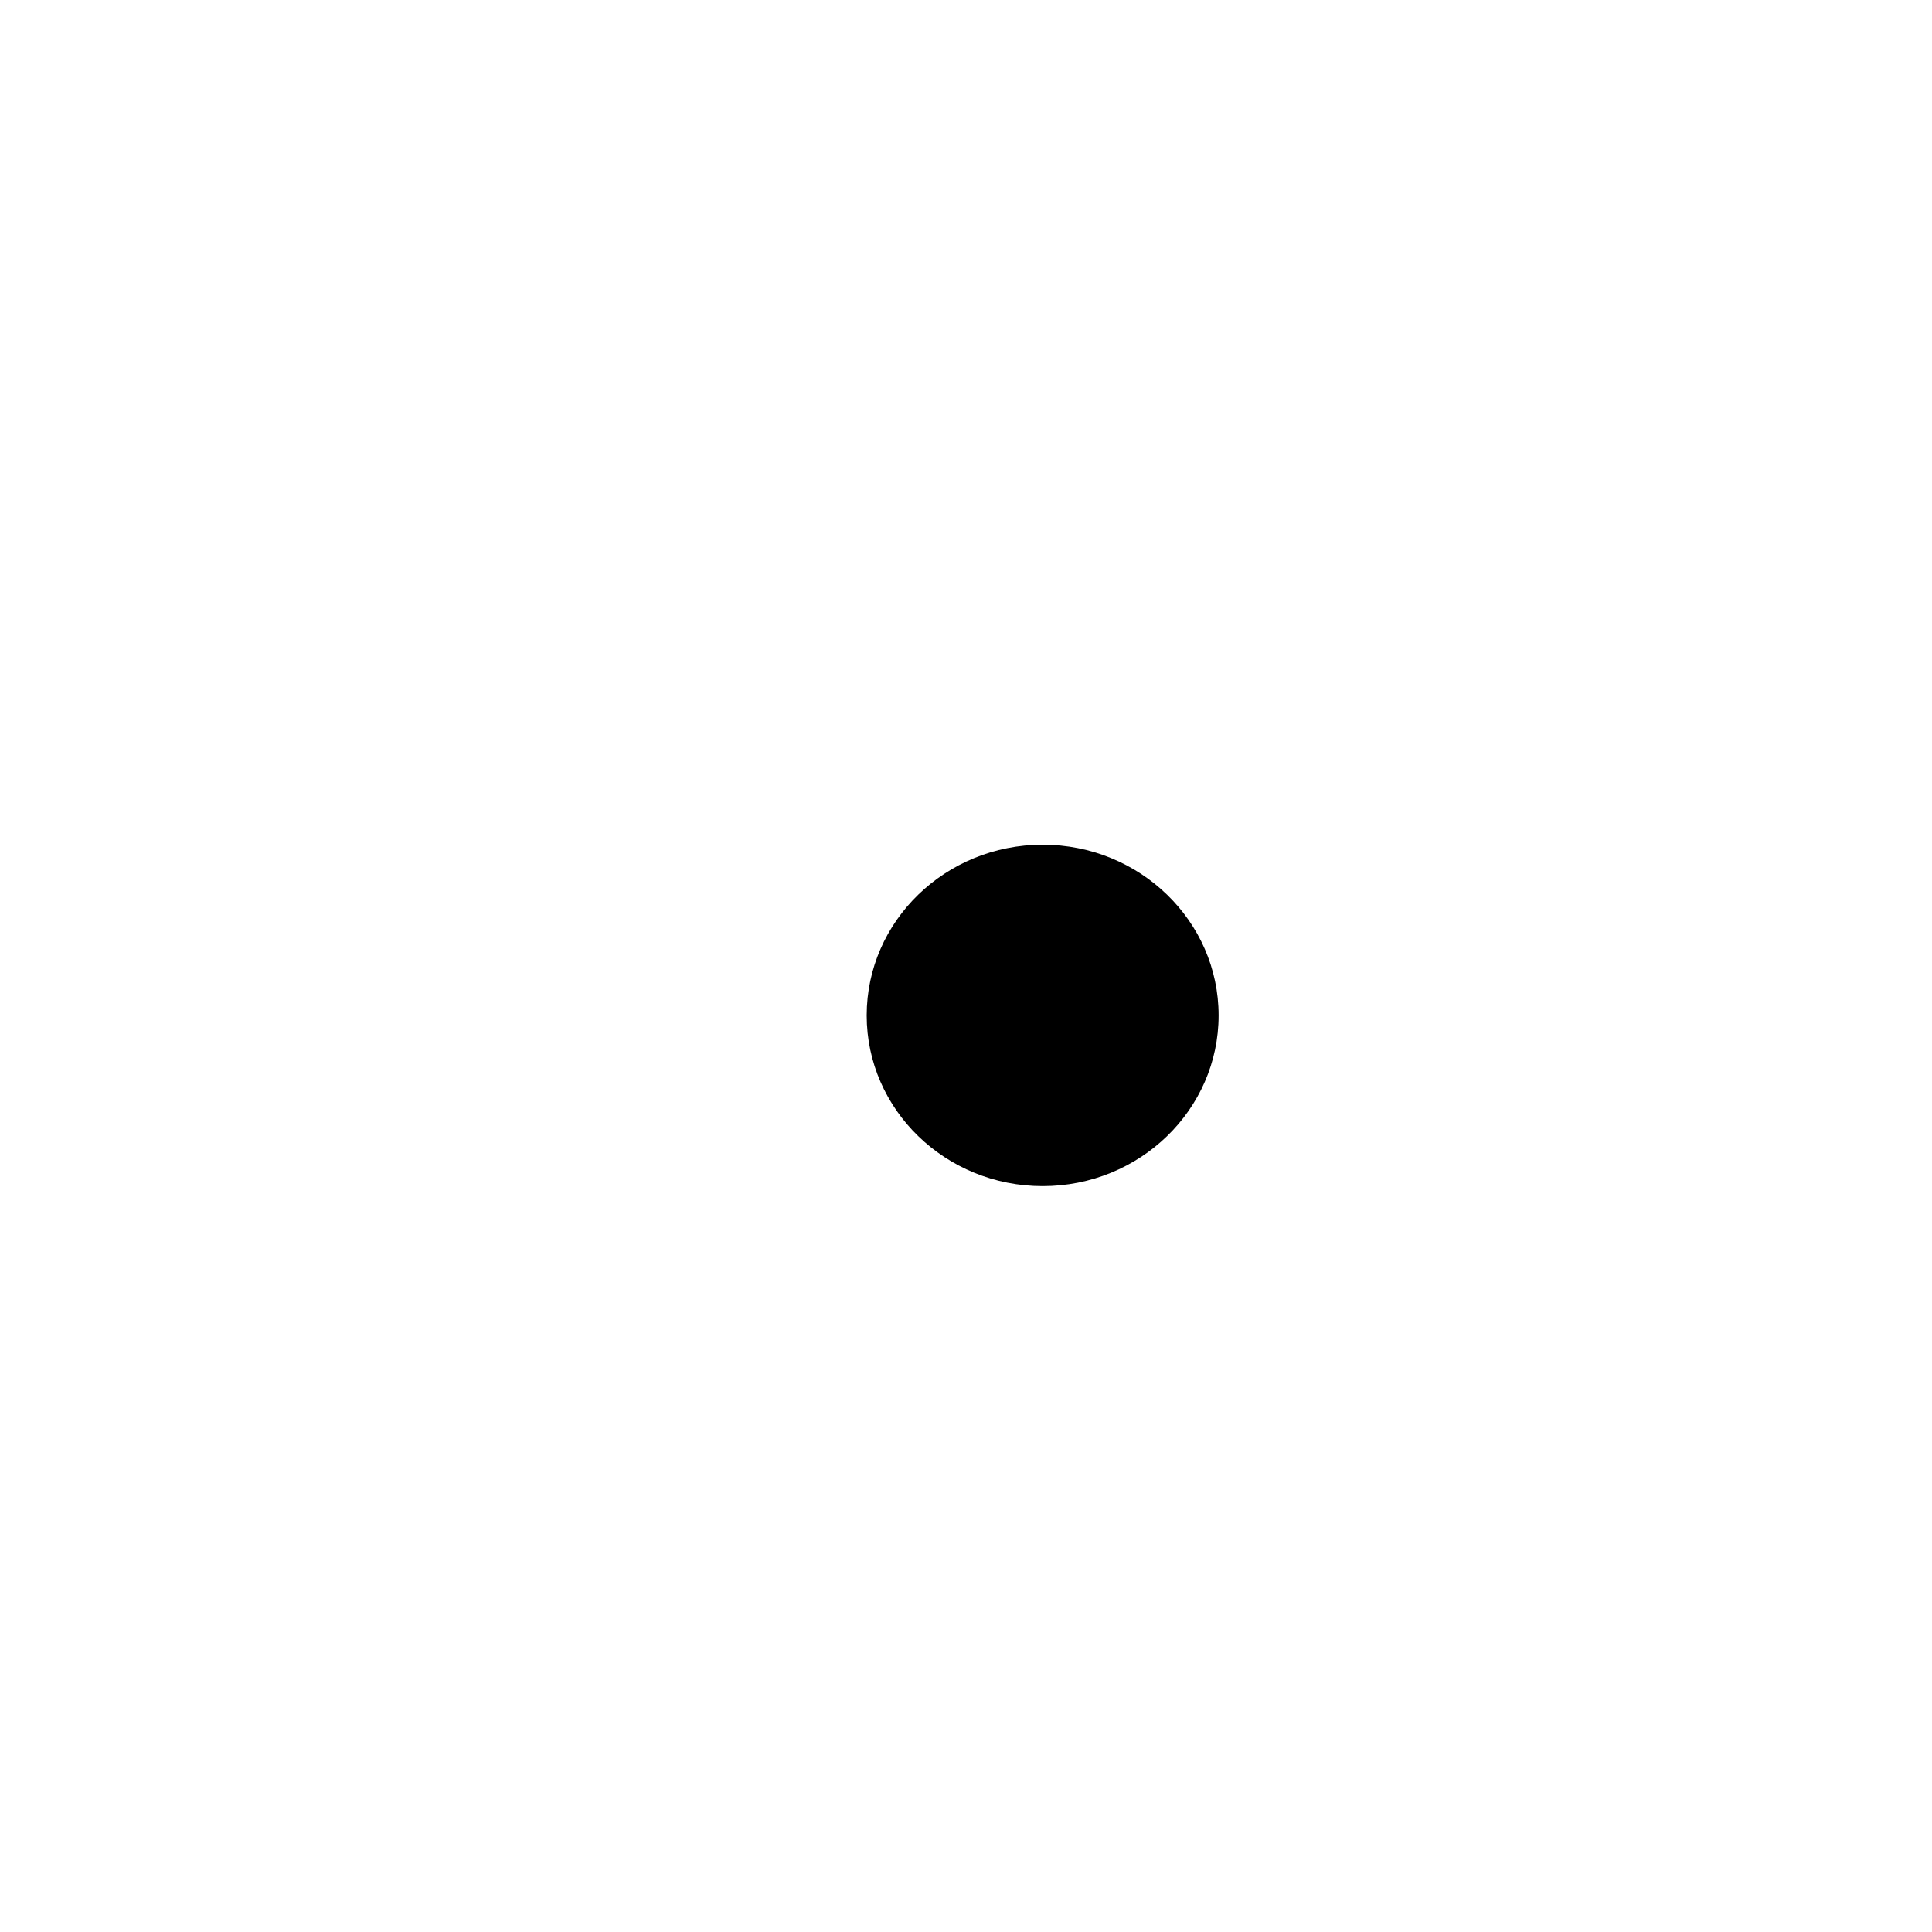
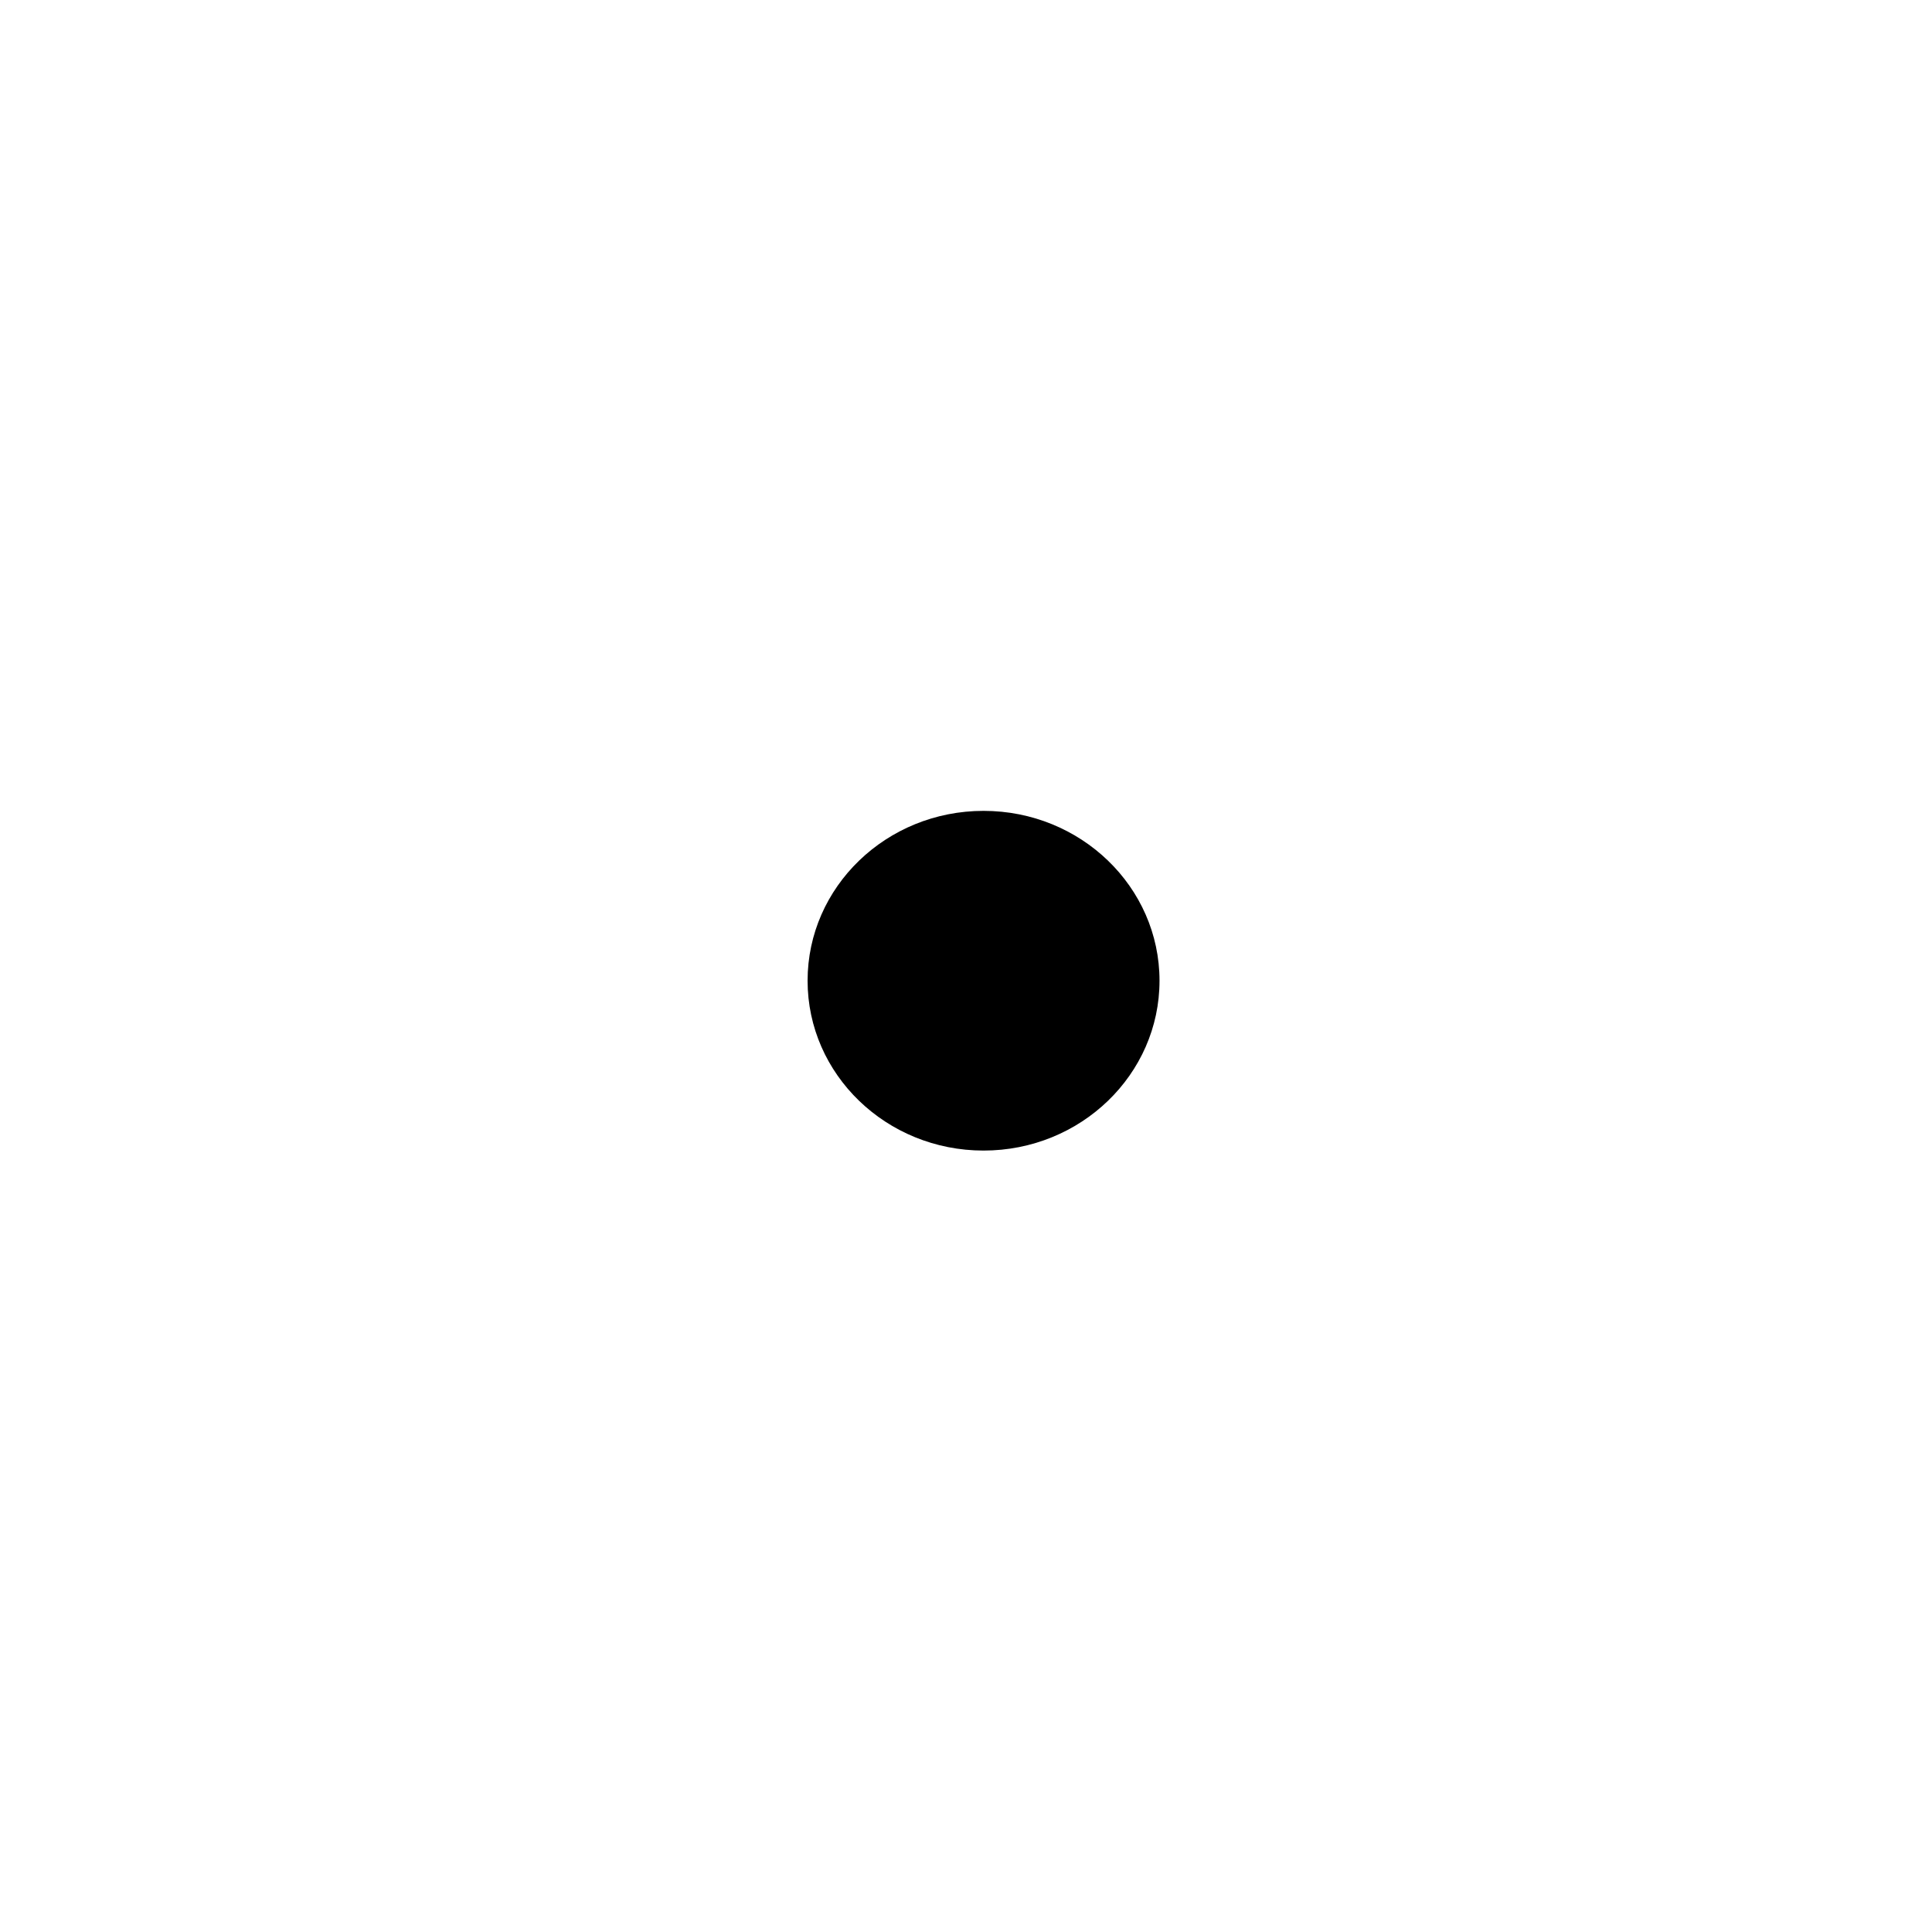
<svg xmlns="http://www.w3.org/2000/svg" width="64px" height="64px" id="svg3841" version="1.1">
  <defs id="defs3843" />
  <g id="layer2">
-     <rect style="fill:#000000;fill-opacity:0" id="rect4360" width="64.379" height="64.699" x="0" y="-0.207" />
+     <rect style="fill:#000000;fill-opacity:0" id="rect4360" width="64.379" height="64.373" x="0" y="0.12" />
  </g>
  <g id="layer1">
-     <path style="fill:#000000;fill-opacity:1" id="path3849" d="m 38.802,35.377 a 5.829,5.655 0 1 1 -11.658,0 5.829,5.655 0 1 1 11.658,0 z" transform="translate(1.566015,-1.740017)" />
+     <path style="fill:#000000;fill-opacity:1" id="path3849" d="m 38.802,35.377 a 5.829,5.655 0 1 1 -11.658,0 5.829,5.655 0 1 1 11.658,0 z" transform="matrix(1,0,0,0.994957,-0.3916351,-2.711109)" />
  </g>
</svg>
